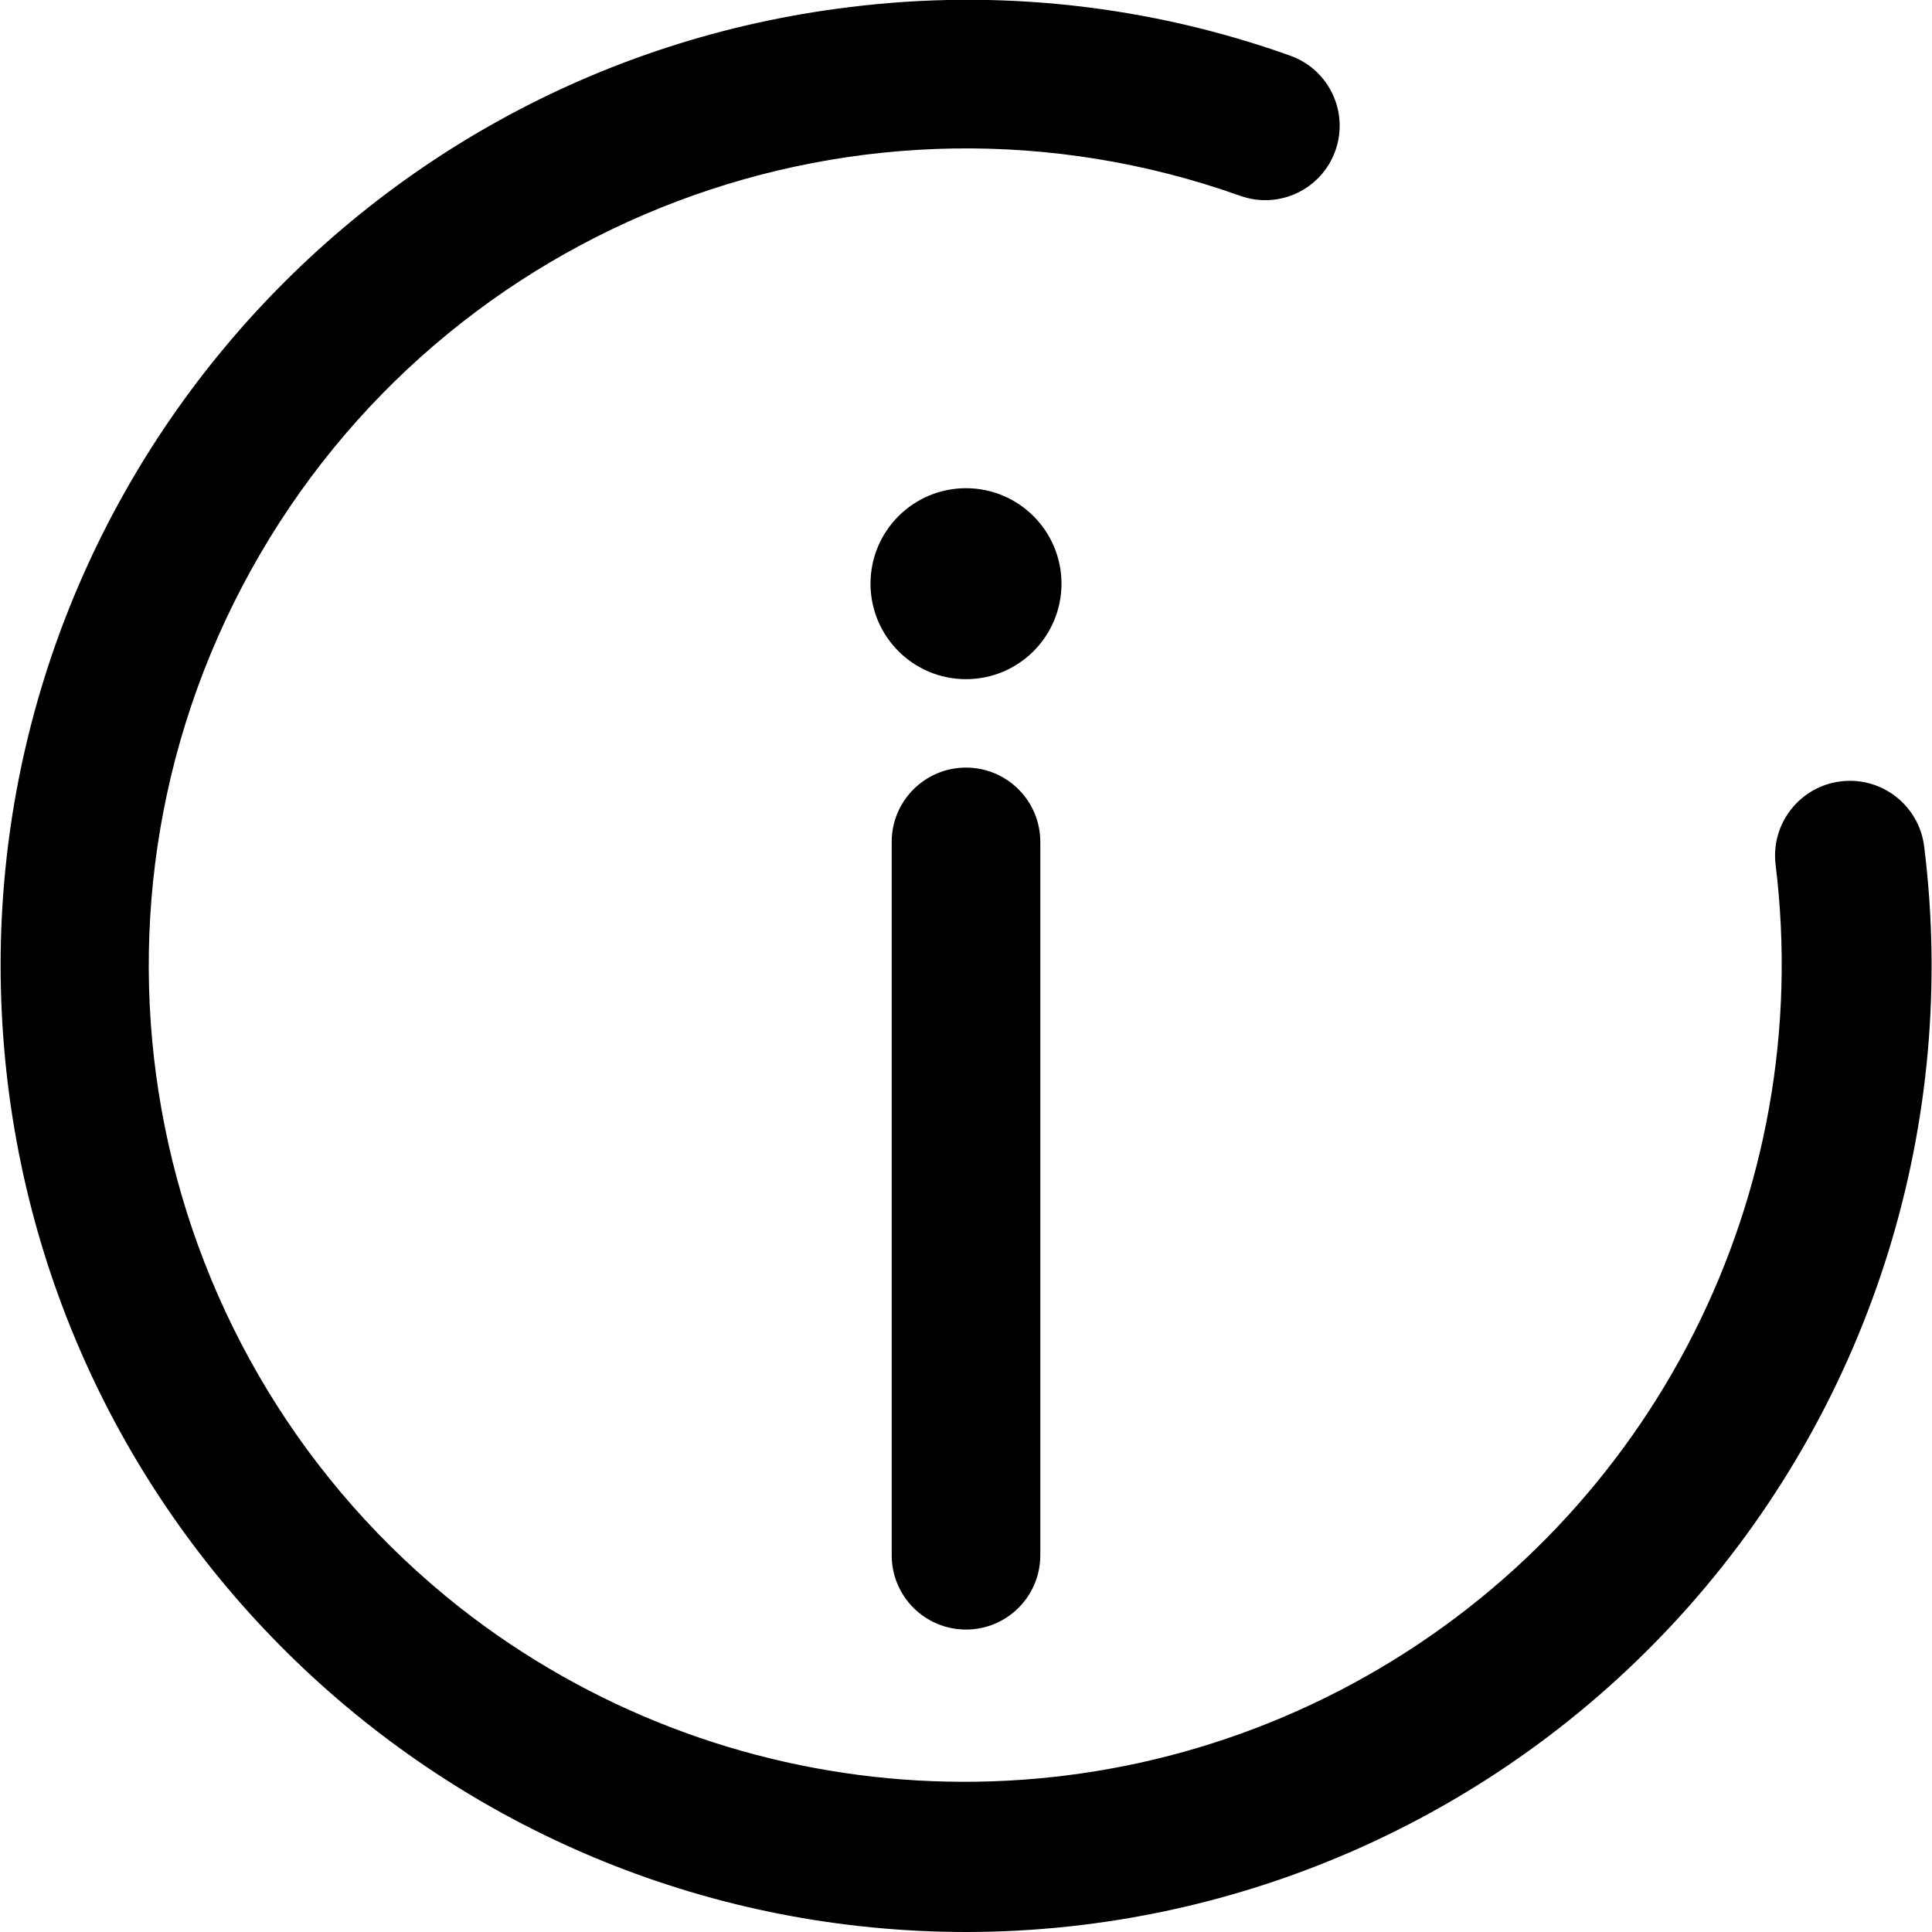
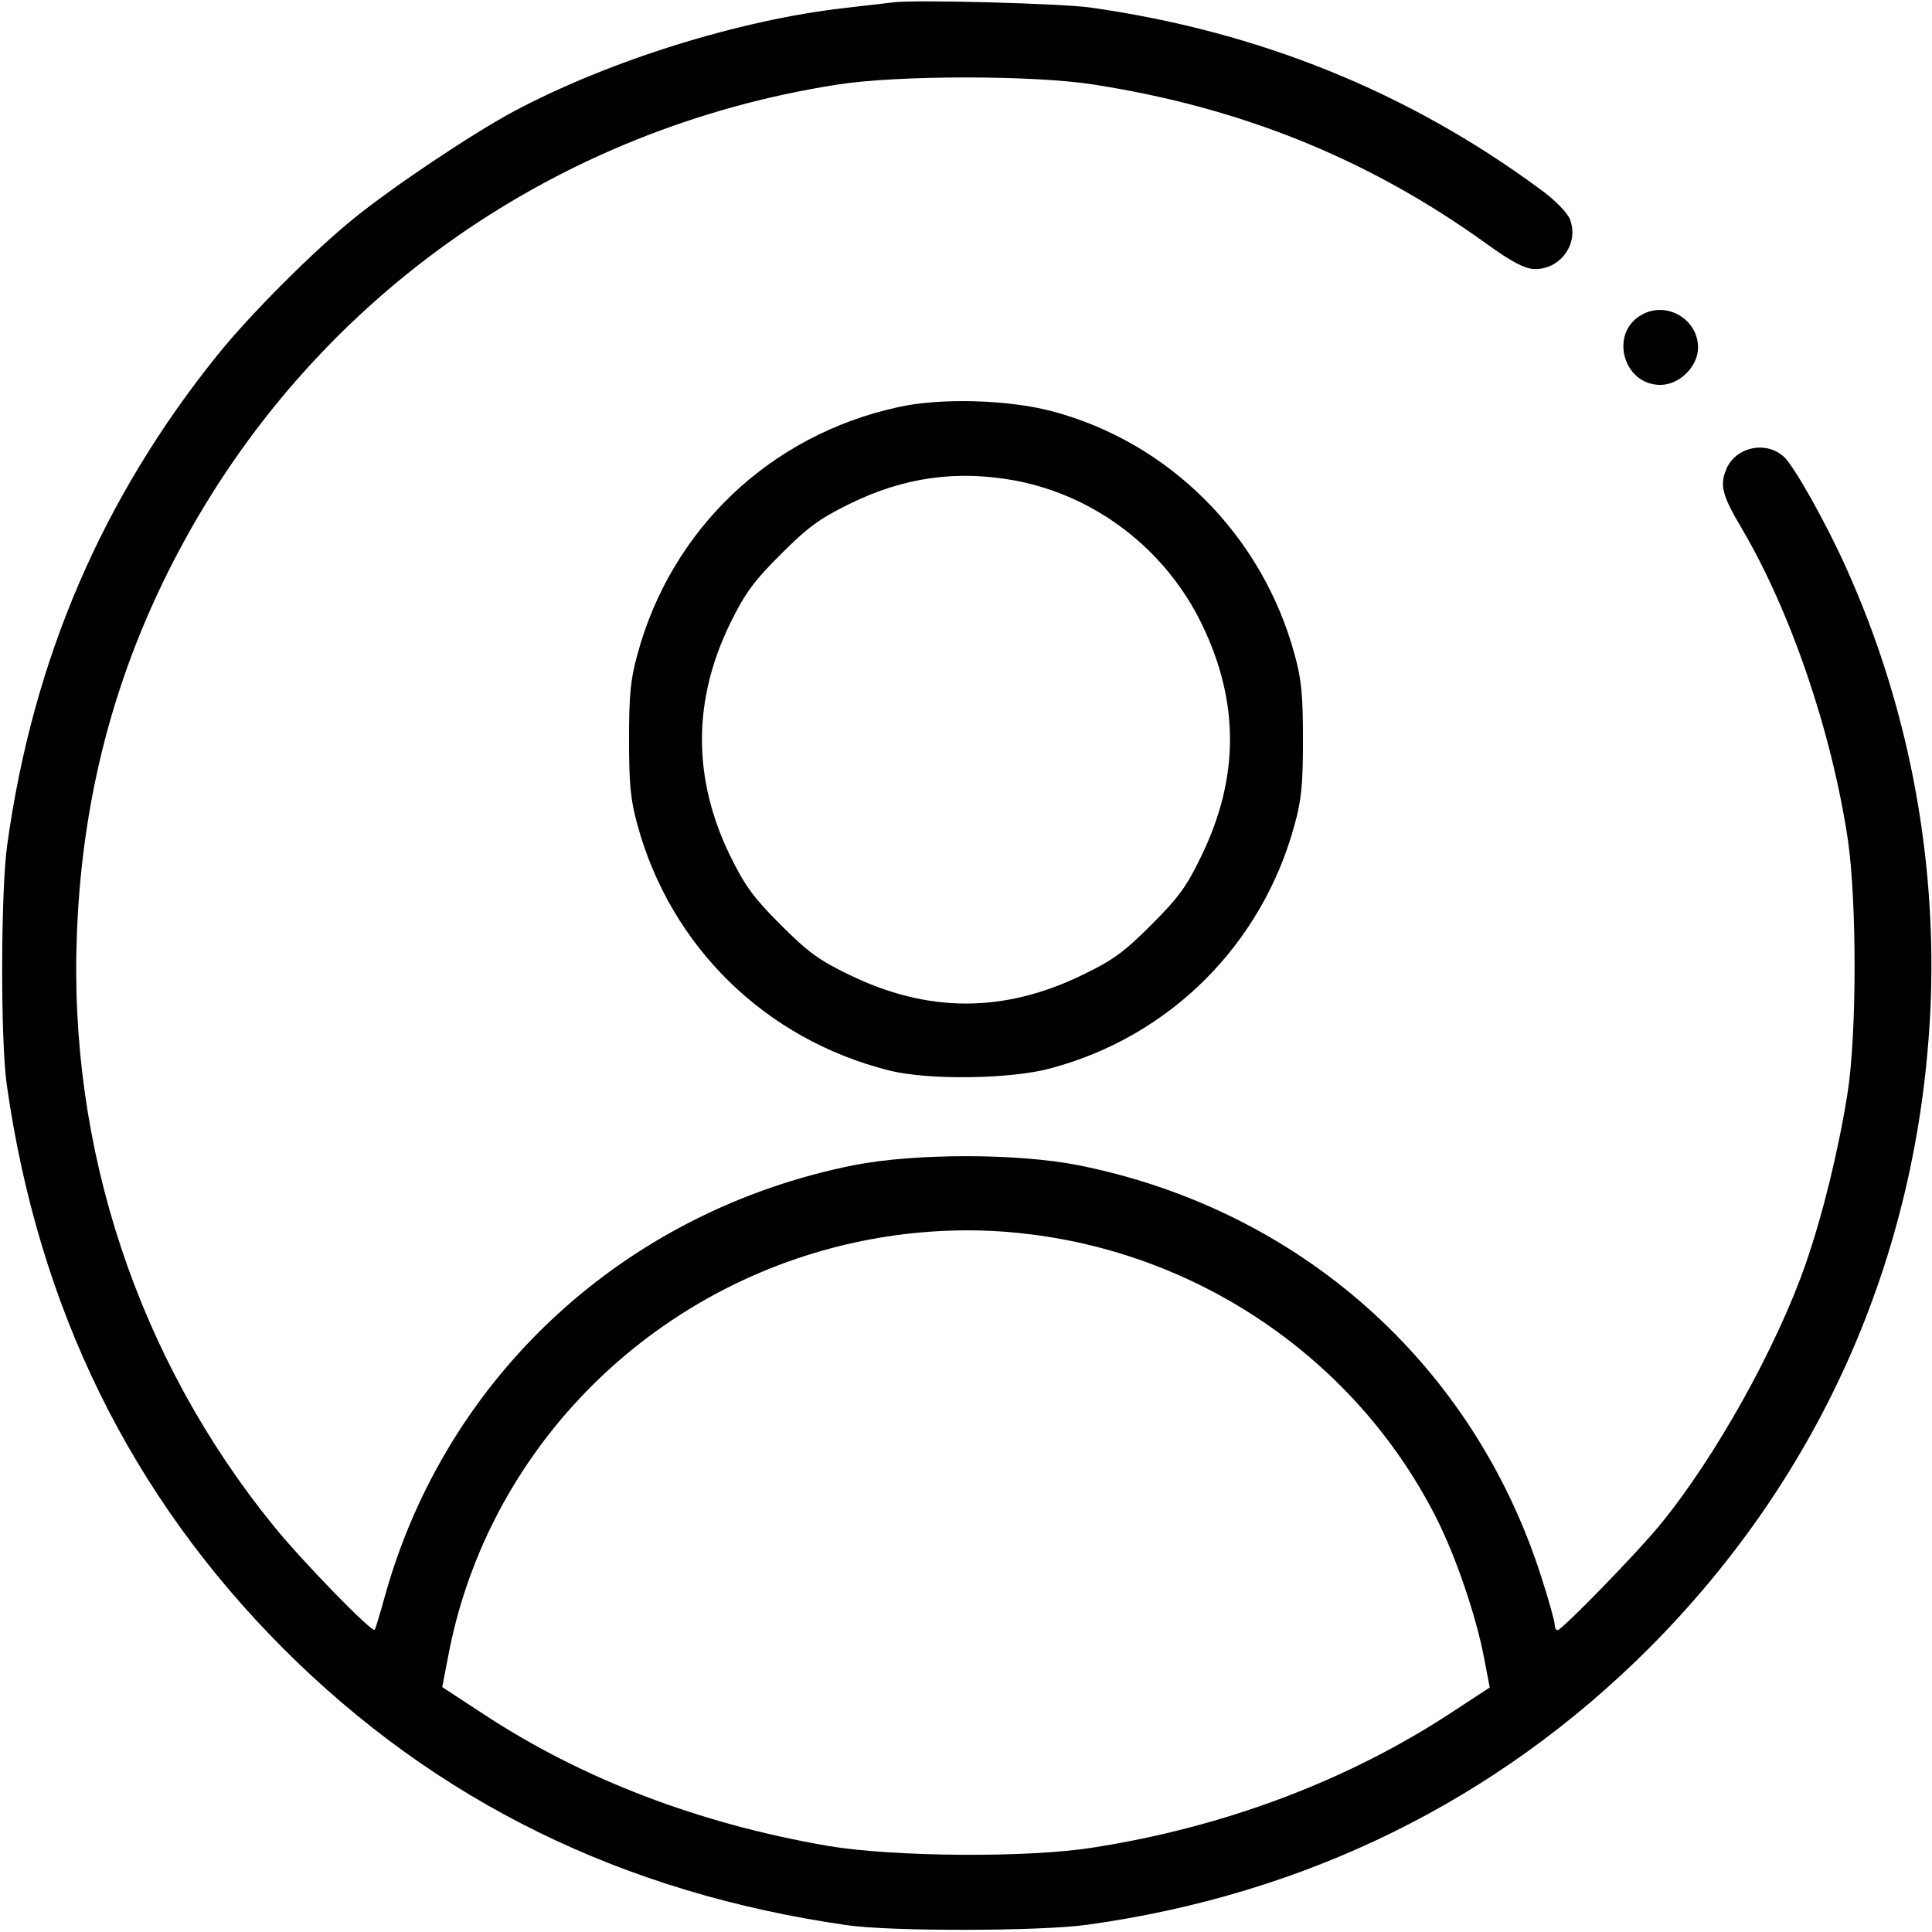
- <svg xmlns="http://www.w3.org/2000/svg" fill="#000000" width="800px" height="800px" viewBox="0 0 52 52" data-name="Layer 1" id="Layer_1">
-   <path d="M26,52A26,26,0,0,1,22.88.19,25.78,25.78,0,0,1,34.73,1.5a2,2,0,1,1-1.35,3.77,22,22,0,0,0-21,38,22,22,0,0,0,35.41-20,2,2,0,1,1,4-.48A26,26,0,0,1,26,52Z" />
-   <path d="M26,43.86a2,2,0,0,1-2-2V22.66a2,2,0,1,1,4,0v19.2A2,2,0,0,1,26,43.86Z" />
-   <circle cx="26" cy="15.71" r="2.57" />
+ <svg xmlns="http://www.w3.org/2000/svg" version="1.0" width="512pt" height="512pt" viewBox="0 0 512 512" preserveAspectRatio="xMidYMid meet">
+   <g transform="translate(0,512) scale(0.1,-0.1)" stroke="none">
+     <path d="M2370 5114 c-19 -2 -78 -9 -130 -15 -282 -32 -627 -140 -880 -275 -111 -60 -313 -195 -420 -281 -108 -87 -276 -255 -363 -363 -306 -380 -490 -807 -558 -1300 -17 -123 -18 -516 -1 -635 84 -592 328 -1088 733 -1494 406 -406 901 -648 1494 -733 119 -17 512 -16 635 1 580 80 1087 330 1490 733 464 465 723 1063 747 1723 13 391 -63 781 -223 1137 -54 121 -139 272 -166 297 -47 44 -128 27 -153 -32 -18 -43 -11 -70 40 -156 131 -222 239 -540 282 -826 24 -166 24 -515 -1 -673 -23 -146 -65 -320 -111 -452 -76 -219 -239 -512 -385 -690 -60 -74 -261 -280 -272 -280 -5 0 -8 7 -8 15 0 9 -16 66 -36 128 -181 564 -640 972 -1226 1089 -162 32 -434 32 -596 0 -605 -121 -1079 -557 -1242 -1142 -13 -47 -25 -87 -27 -89 -7 -9 -194 184 -267 274 -361 444 -546 1003 -522 1575 15 379 110 721 289 1045 357 647 989 1086 1727 1201 160 25 519 25 678 0 393 -61 730 -198 1040 -421 69 -50 103 -67 128 -68 70 -2 120 69 94 133 -7 17 -40 51 -79 79 -350 258 -746 418 -1191 481 -78 11 -459 21 -520 14z m360 -3265 c464 -57 872 -343 1079 -757 51 -102 104 -259 124 -366 l15 -78 -107 -70 c-273 -178 -597 -300 -943 -354 -172 -28 -529 -25 -703 4 -343 59 -654 178 -916 351 l-107 70 15 78 c97 524 496 948 1019 1086 170 45 353 58 524 36z" />
+     <path d="M4351 4286 c-87 -48 -50 -186 49 -186 51 0 100 49 100 99 0 75 -83 124 -149 87z" />
+     <path d="M2380 4041 c-339 -74 -601 -323 -691 -656 -18 -65 -22 -107 -22 -225 0 -118 4 -160 22 -225 88 -324 340 -570 668 -652 103 -26 323 -23 428 6 317 85 560 329 646 646 18 65 22 107 22 225 0 118 -4 160 -22 225 -86 317 -333 564 -646 646 -116 30 -294 35 -405 10z m313 -195 c212 -41 395 -182 491 -378 101 -207 101 -409 -1 -618 -38 -79 -60 -109 -132 -181 -72 -72 -102 -94 -181 -132 -209 -102 -411 -102 -620 0 -79 38 -109 60 -181 132 -71 71 -94 102 -133 181 -101 206 -101 414 0 620 39 79 62 110 133 181 71 71 102 94 181 133 146 72 287 91 443 62z" />
+   </g>
</svg>
